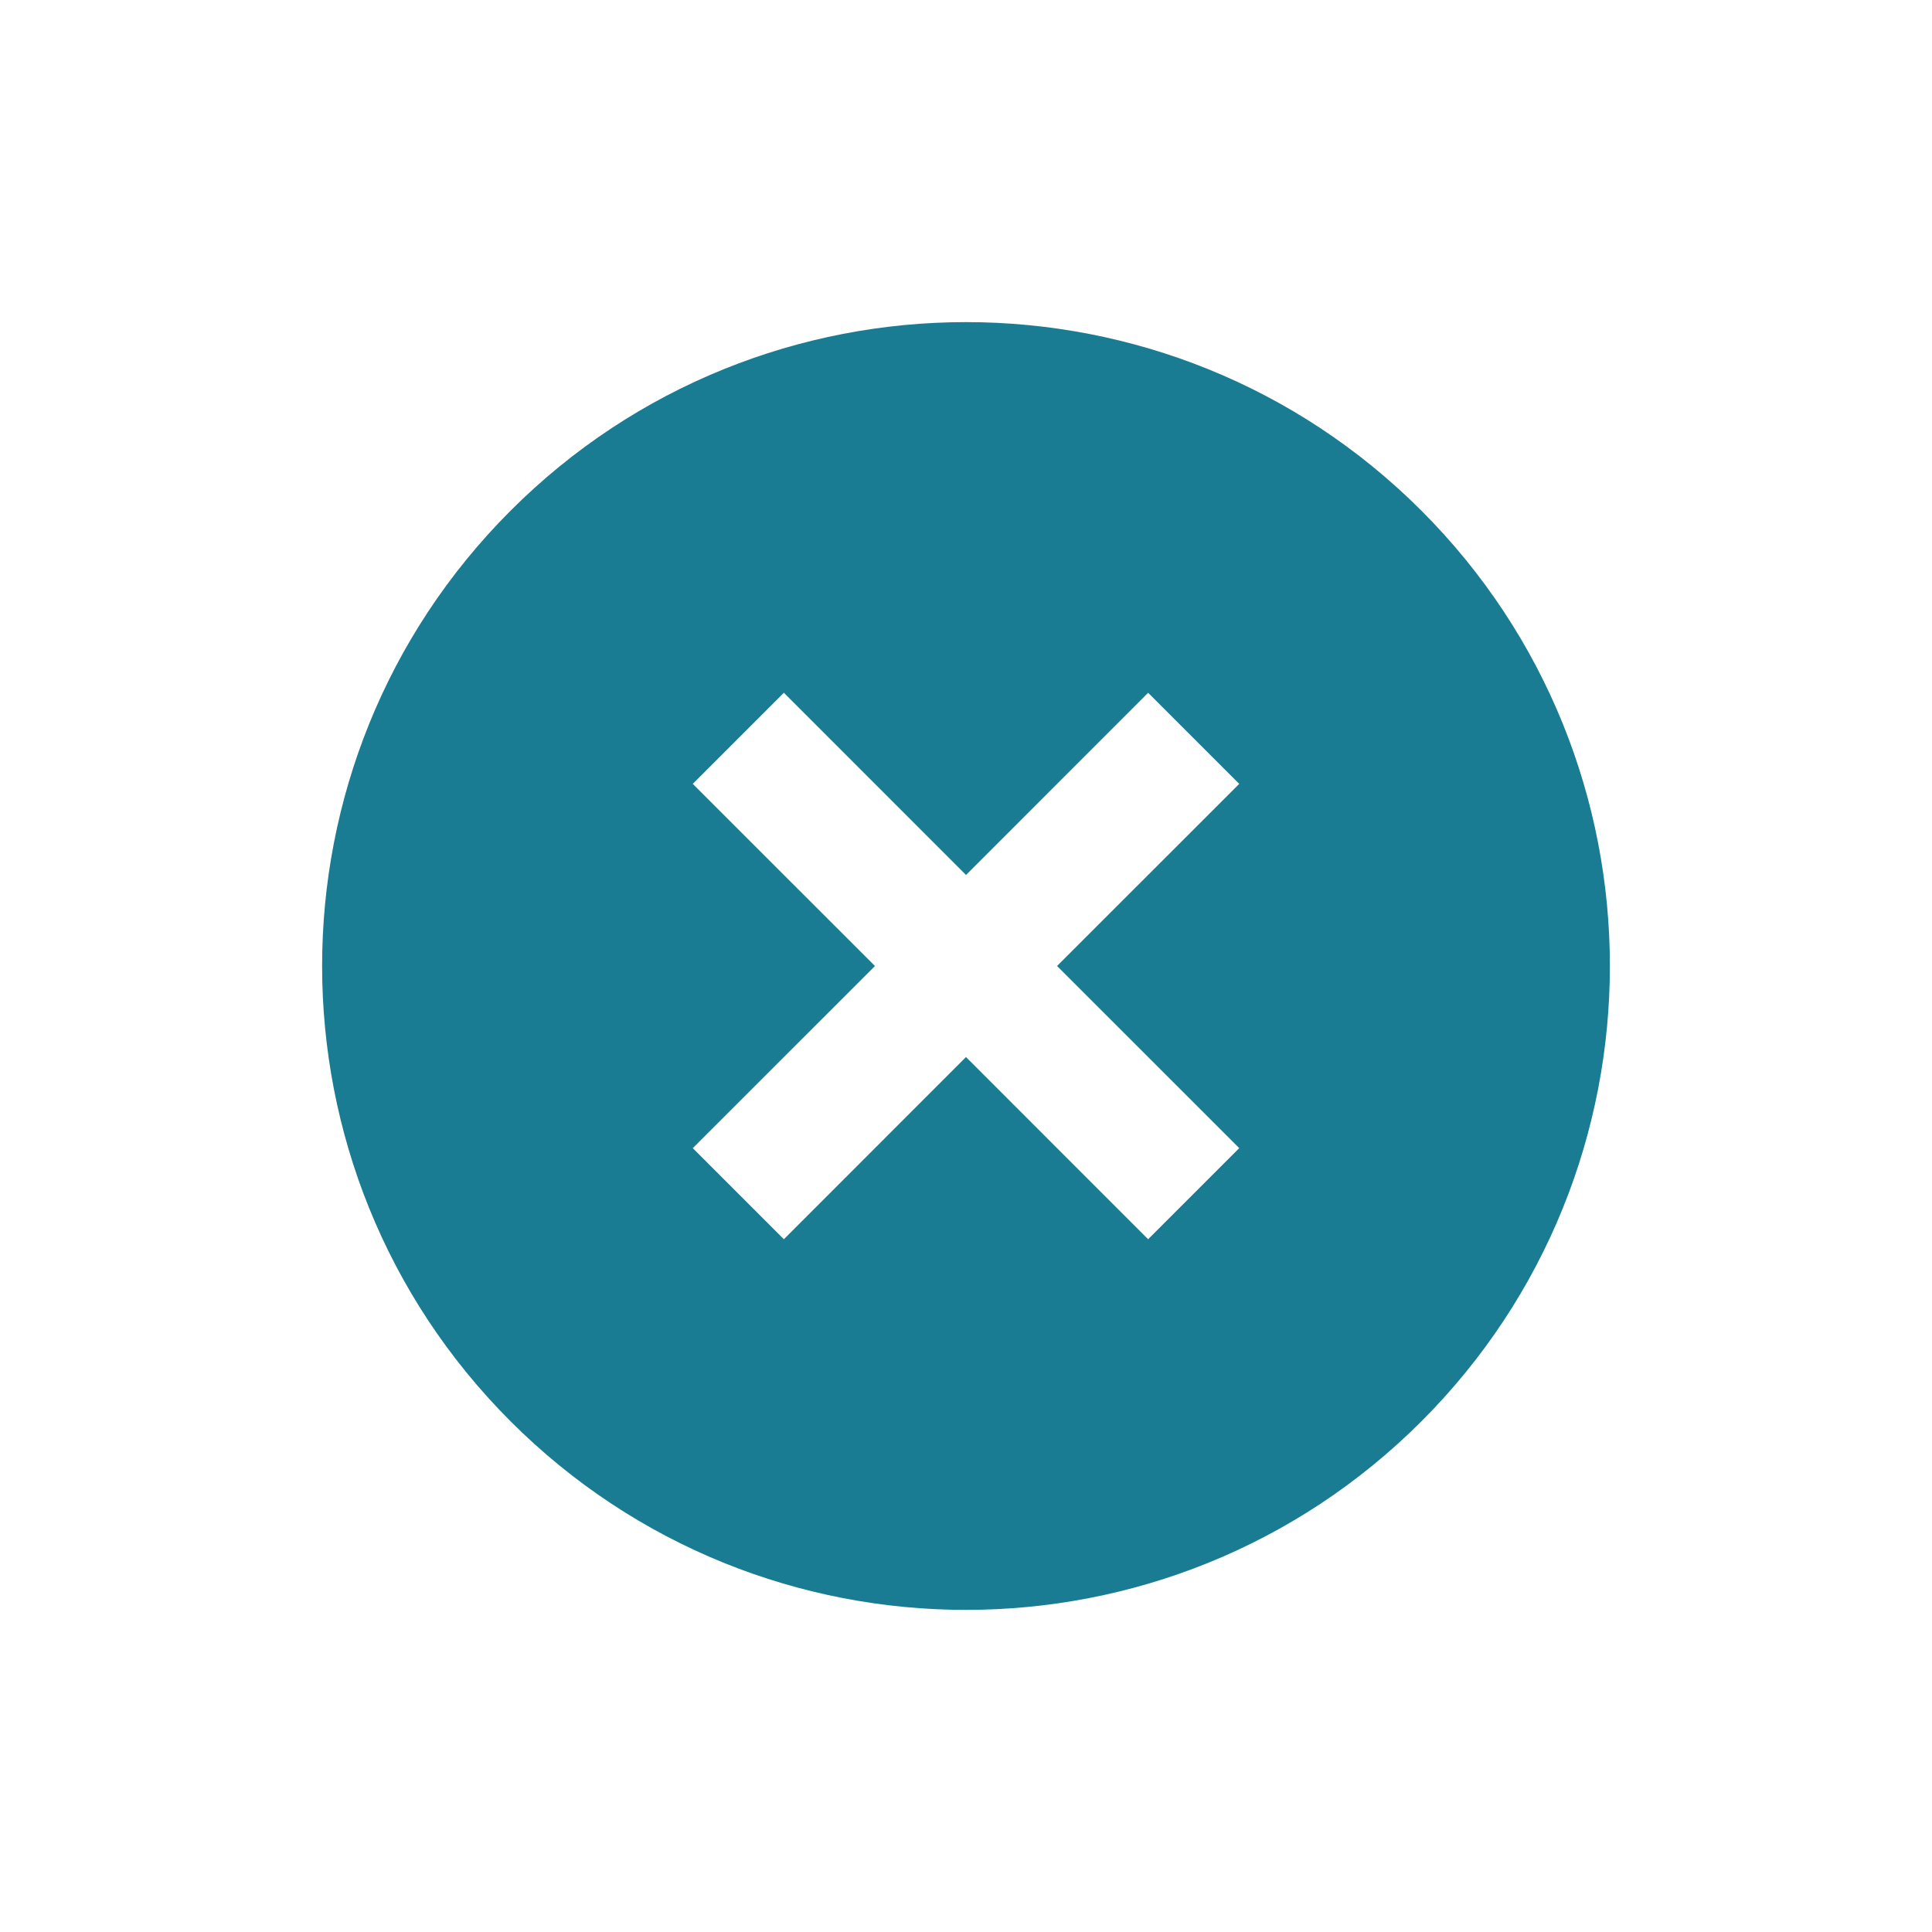
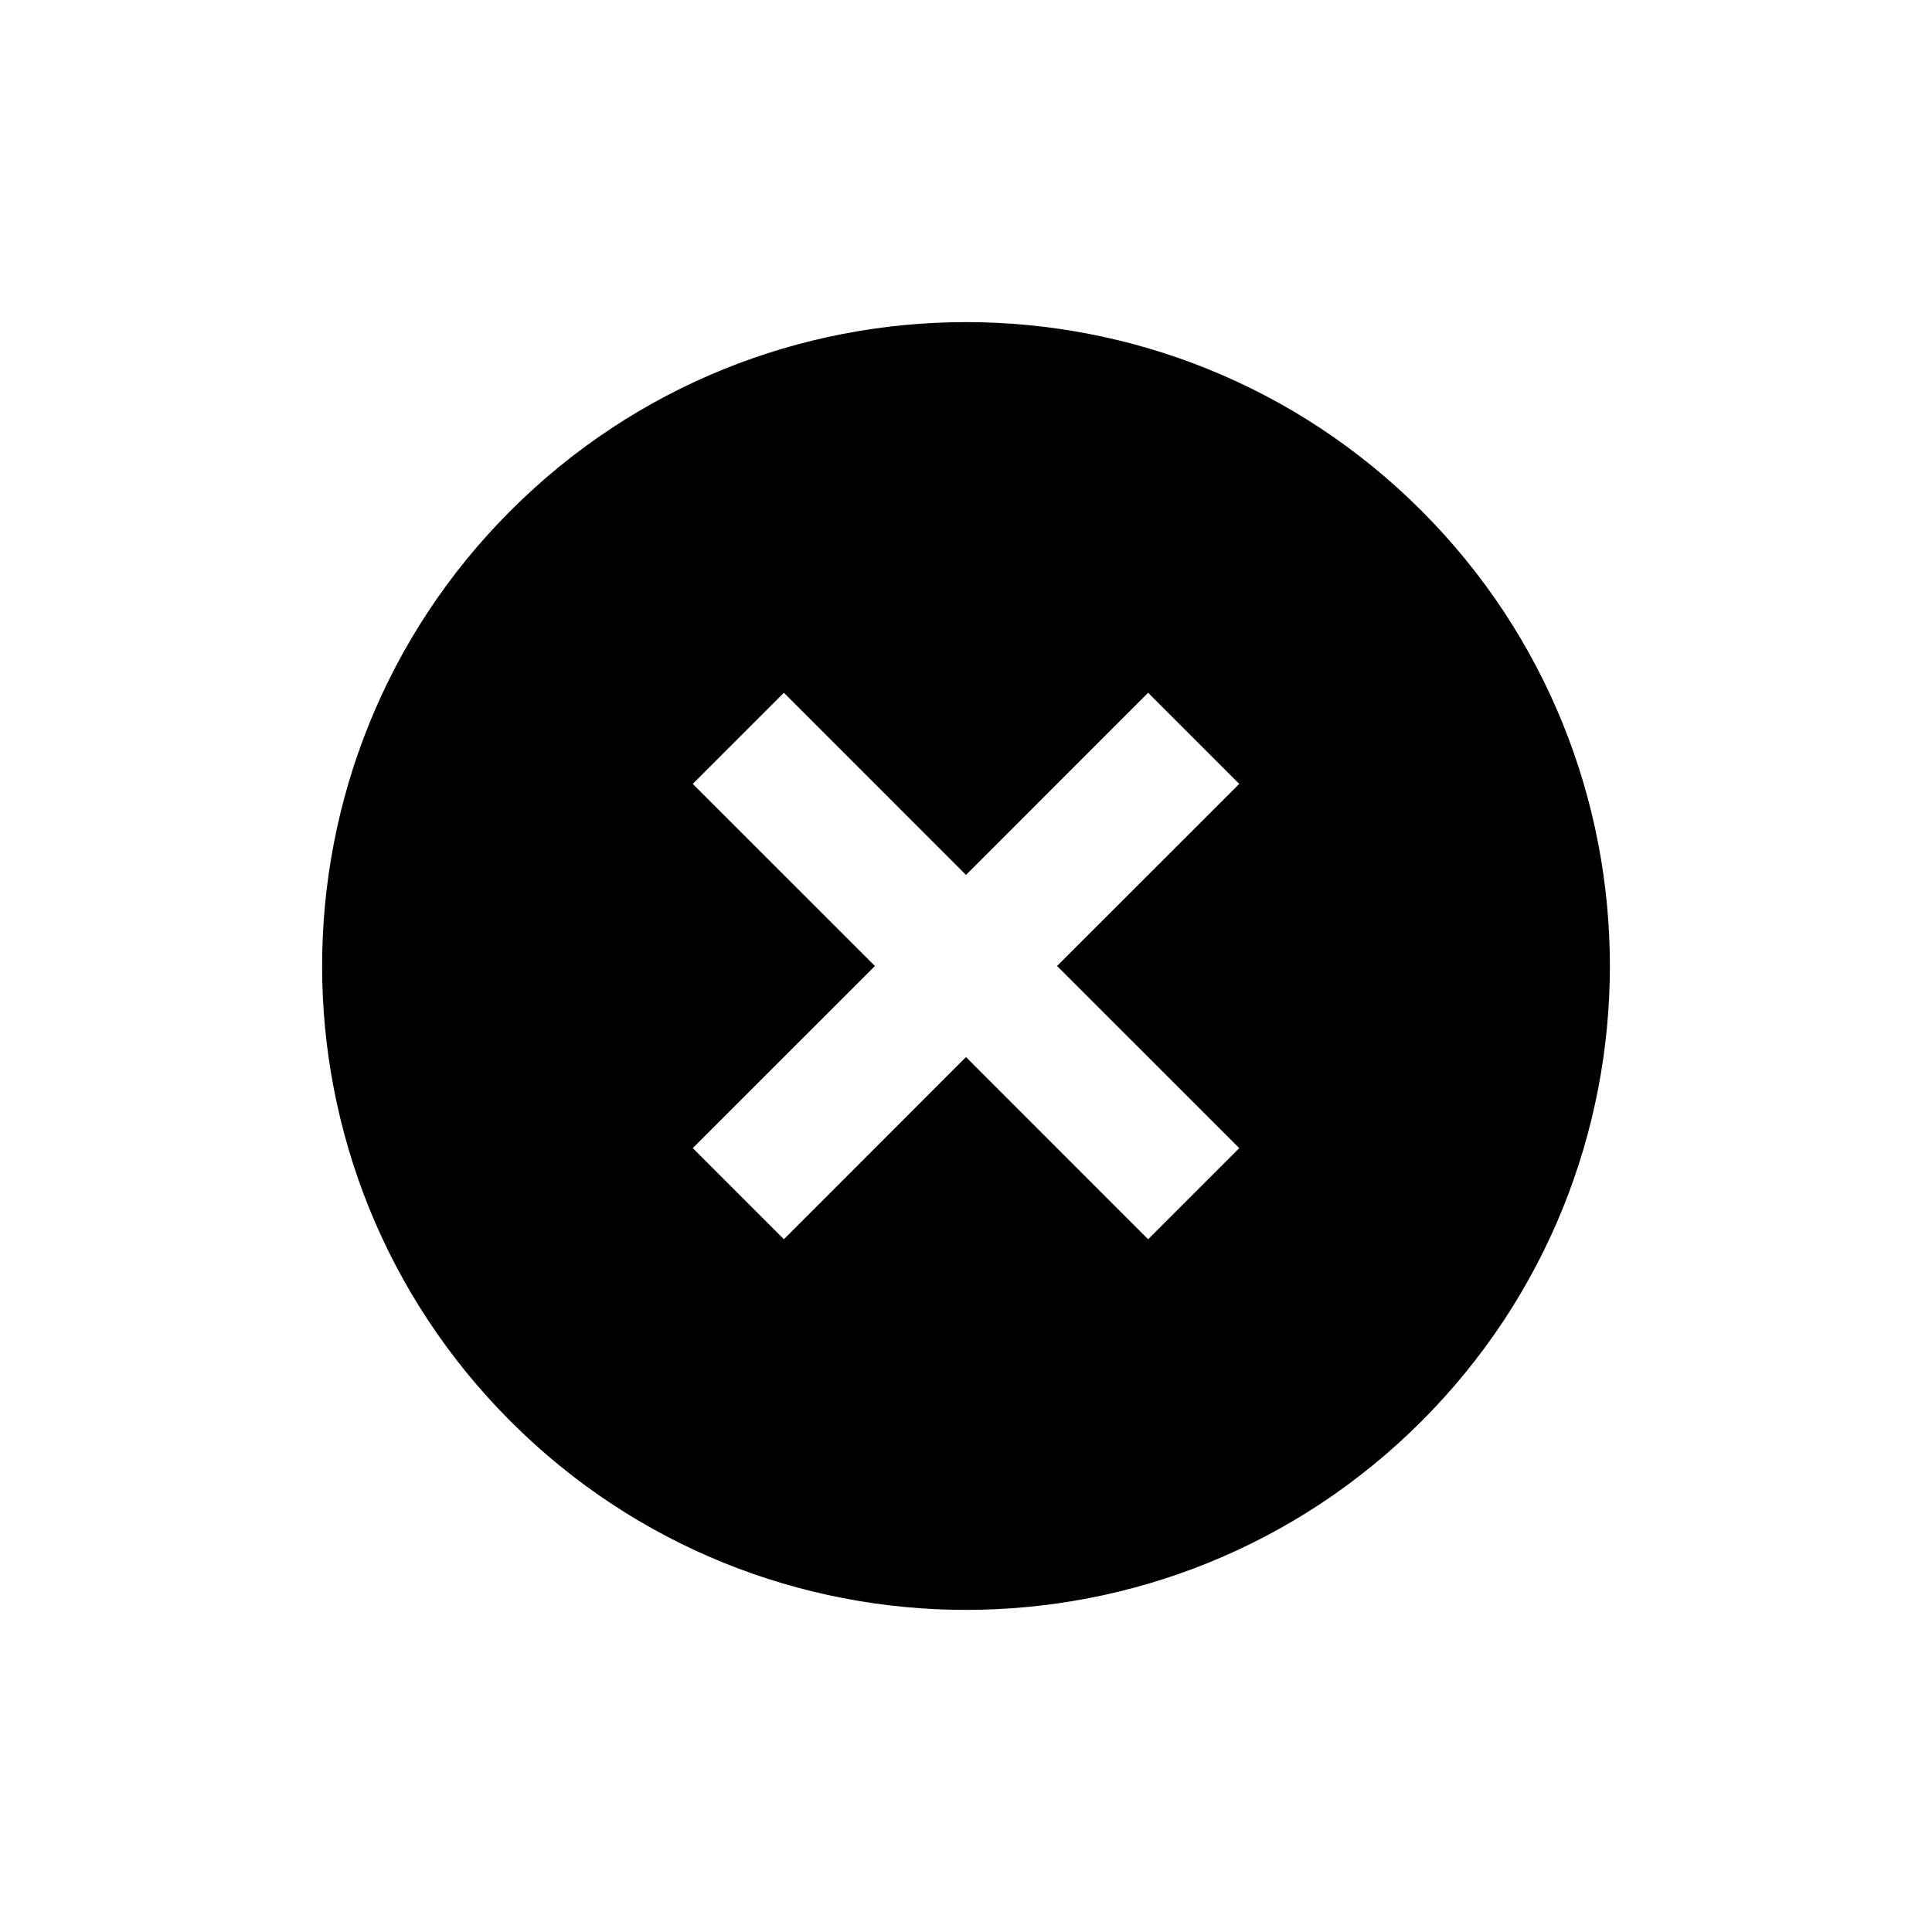
- <svg xmlns="http://www.w3.org/2000/svg" width="30" height="30" viewBox="0 0 30 30" fill="none">
-   <path fill-rule="evenodd" clip-rule="evenodd" d="M22.071 7.929C18.168 4.026 11.832 4.026 7.929 7.929C4.026 11.832 4.026 18.168 7.929 22.071C11.832 25.974 18.168 25.974 22.071 22.071C25.974 18.168 25.974 11.832 22.071 7.929ZM17.828 19.243L15 16.414L12.172 19.243L10.757 17.828L13.586 15L10.757 12.172L12.172 10.757L15 13.586L17.828 10.757L19.243 12.172L16.414 15L19.243 17.828L17.828 19.243Z" fill="#197C93" />
+ <svg xmlns="http://www.w3.org/2000/svg" width="30" height="30" viewBox="0 0 30 30">
+   <path fill-rule="evenodd" clip-rule="evenodd" d="M22.071 7.929C18.168 4.026 11.832 4.026 7.929 7.929C4.026 11.832 4.026 18.168 7.929 22.071C11.832 25.974 18.168 25.974 22.071 22.071C25.974 18.168 25.974 11.832 22.071 7.929ZM17.828 19.243L15 16.414L12.172 19.243L10.757 17.828L13.586 15L10.757 12.172L12.172 10.757L15 13.586L17.828 10.757L19.243 12.172L16.414 15L19.243 17.828L17.828 19.243Z" />
</svg>
